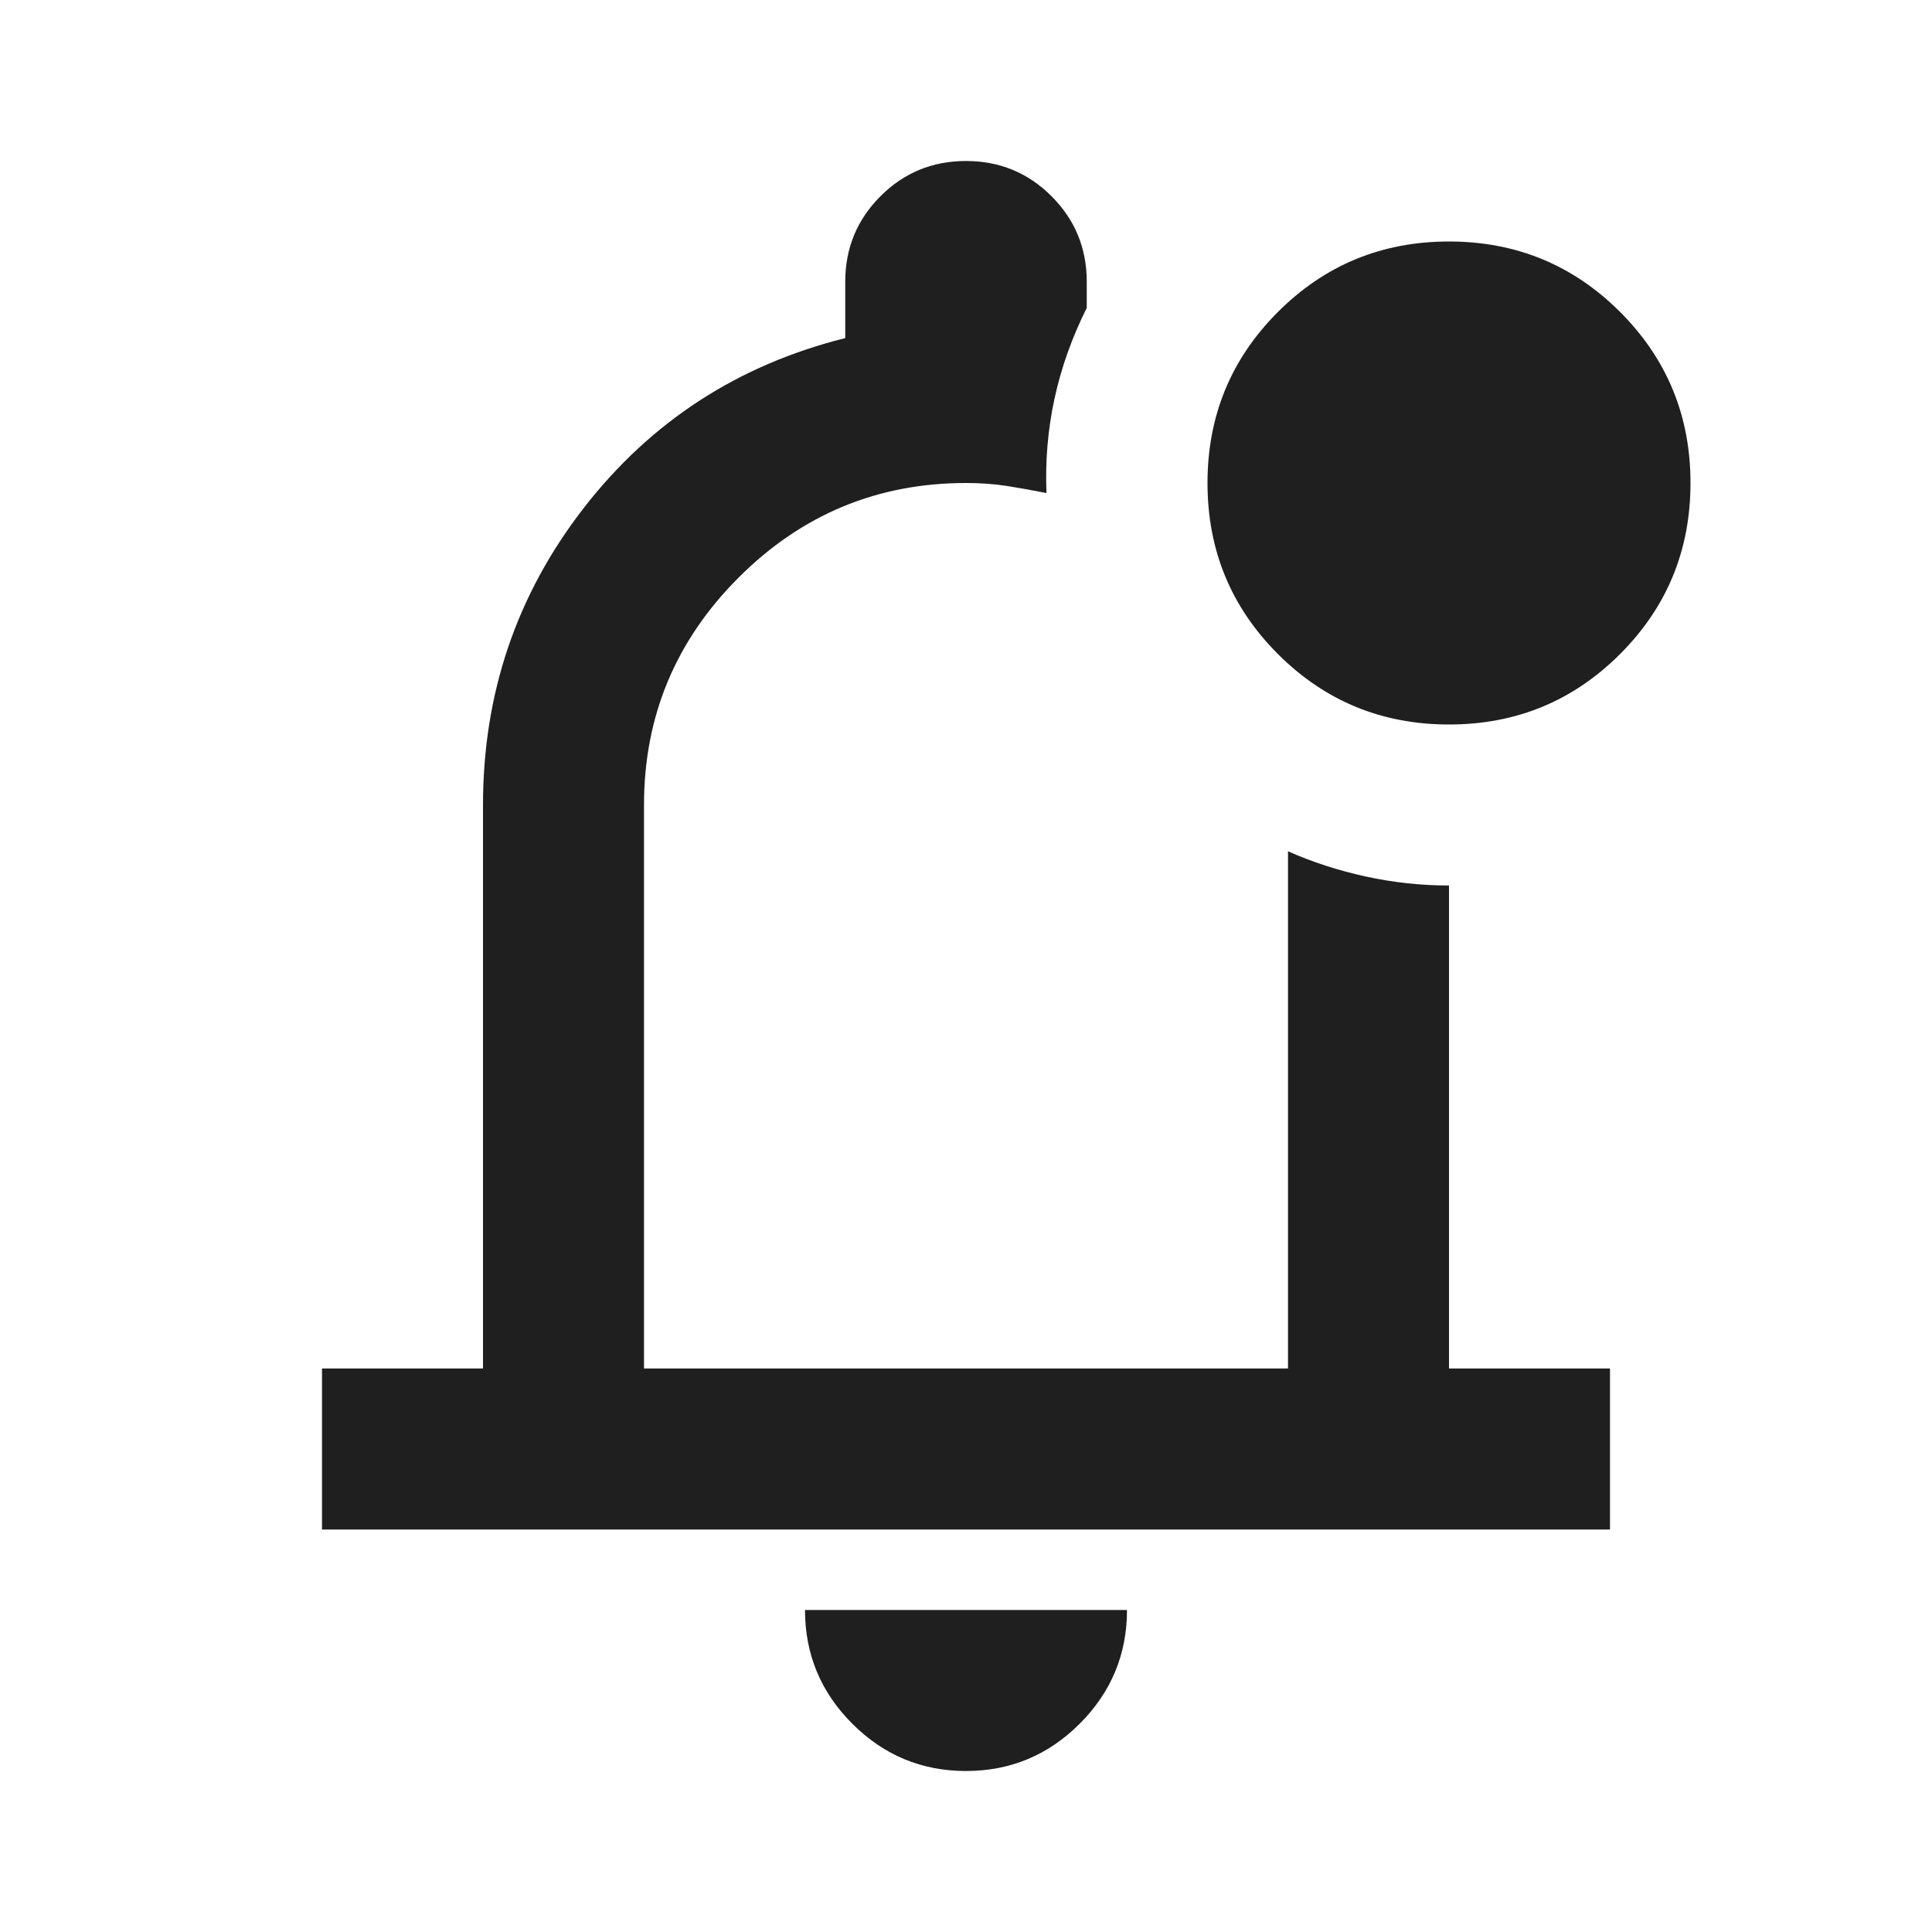
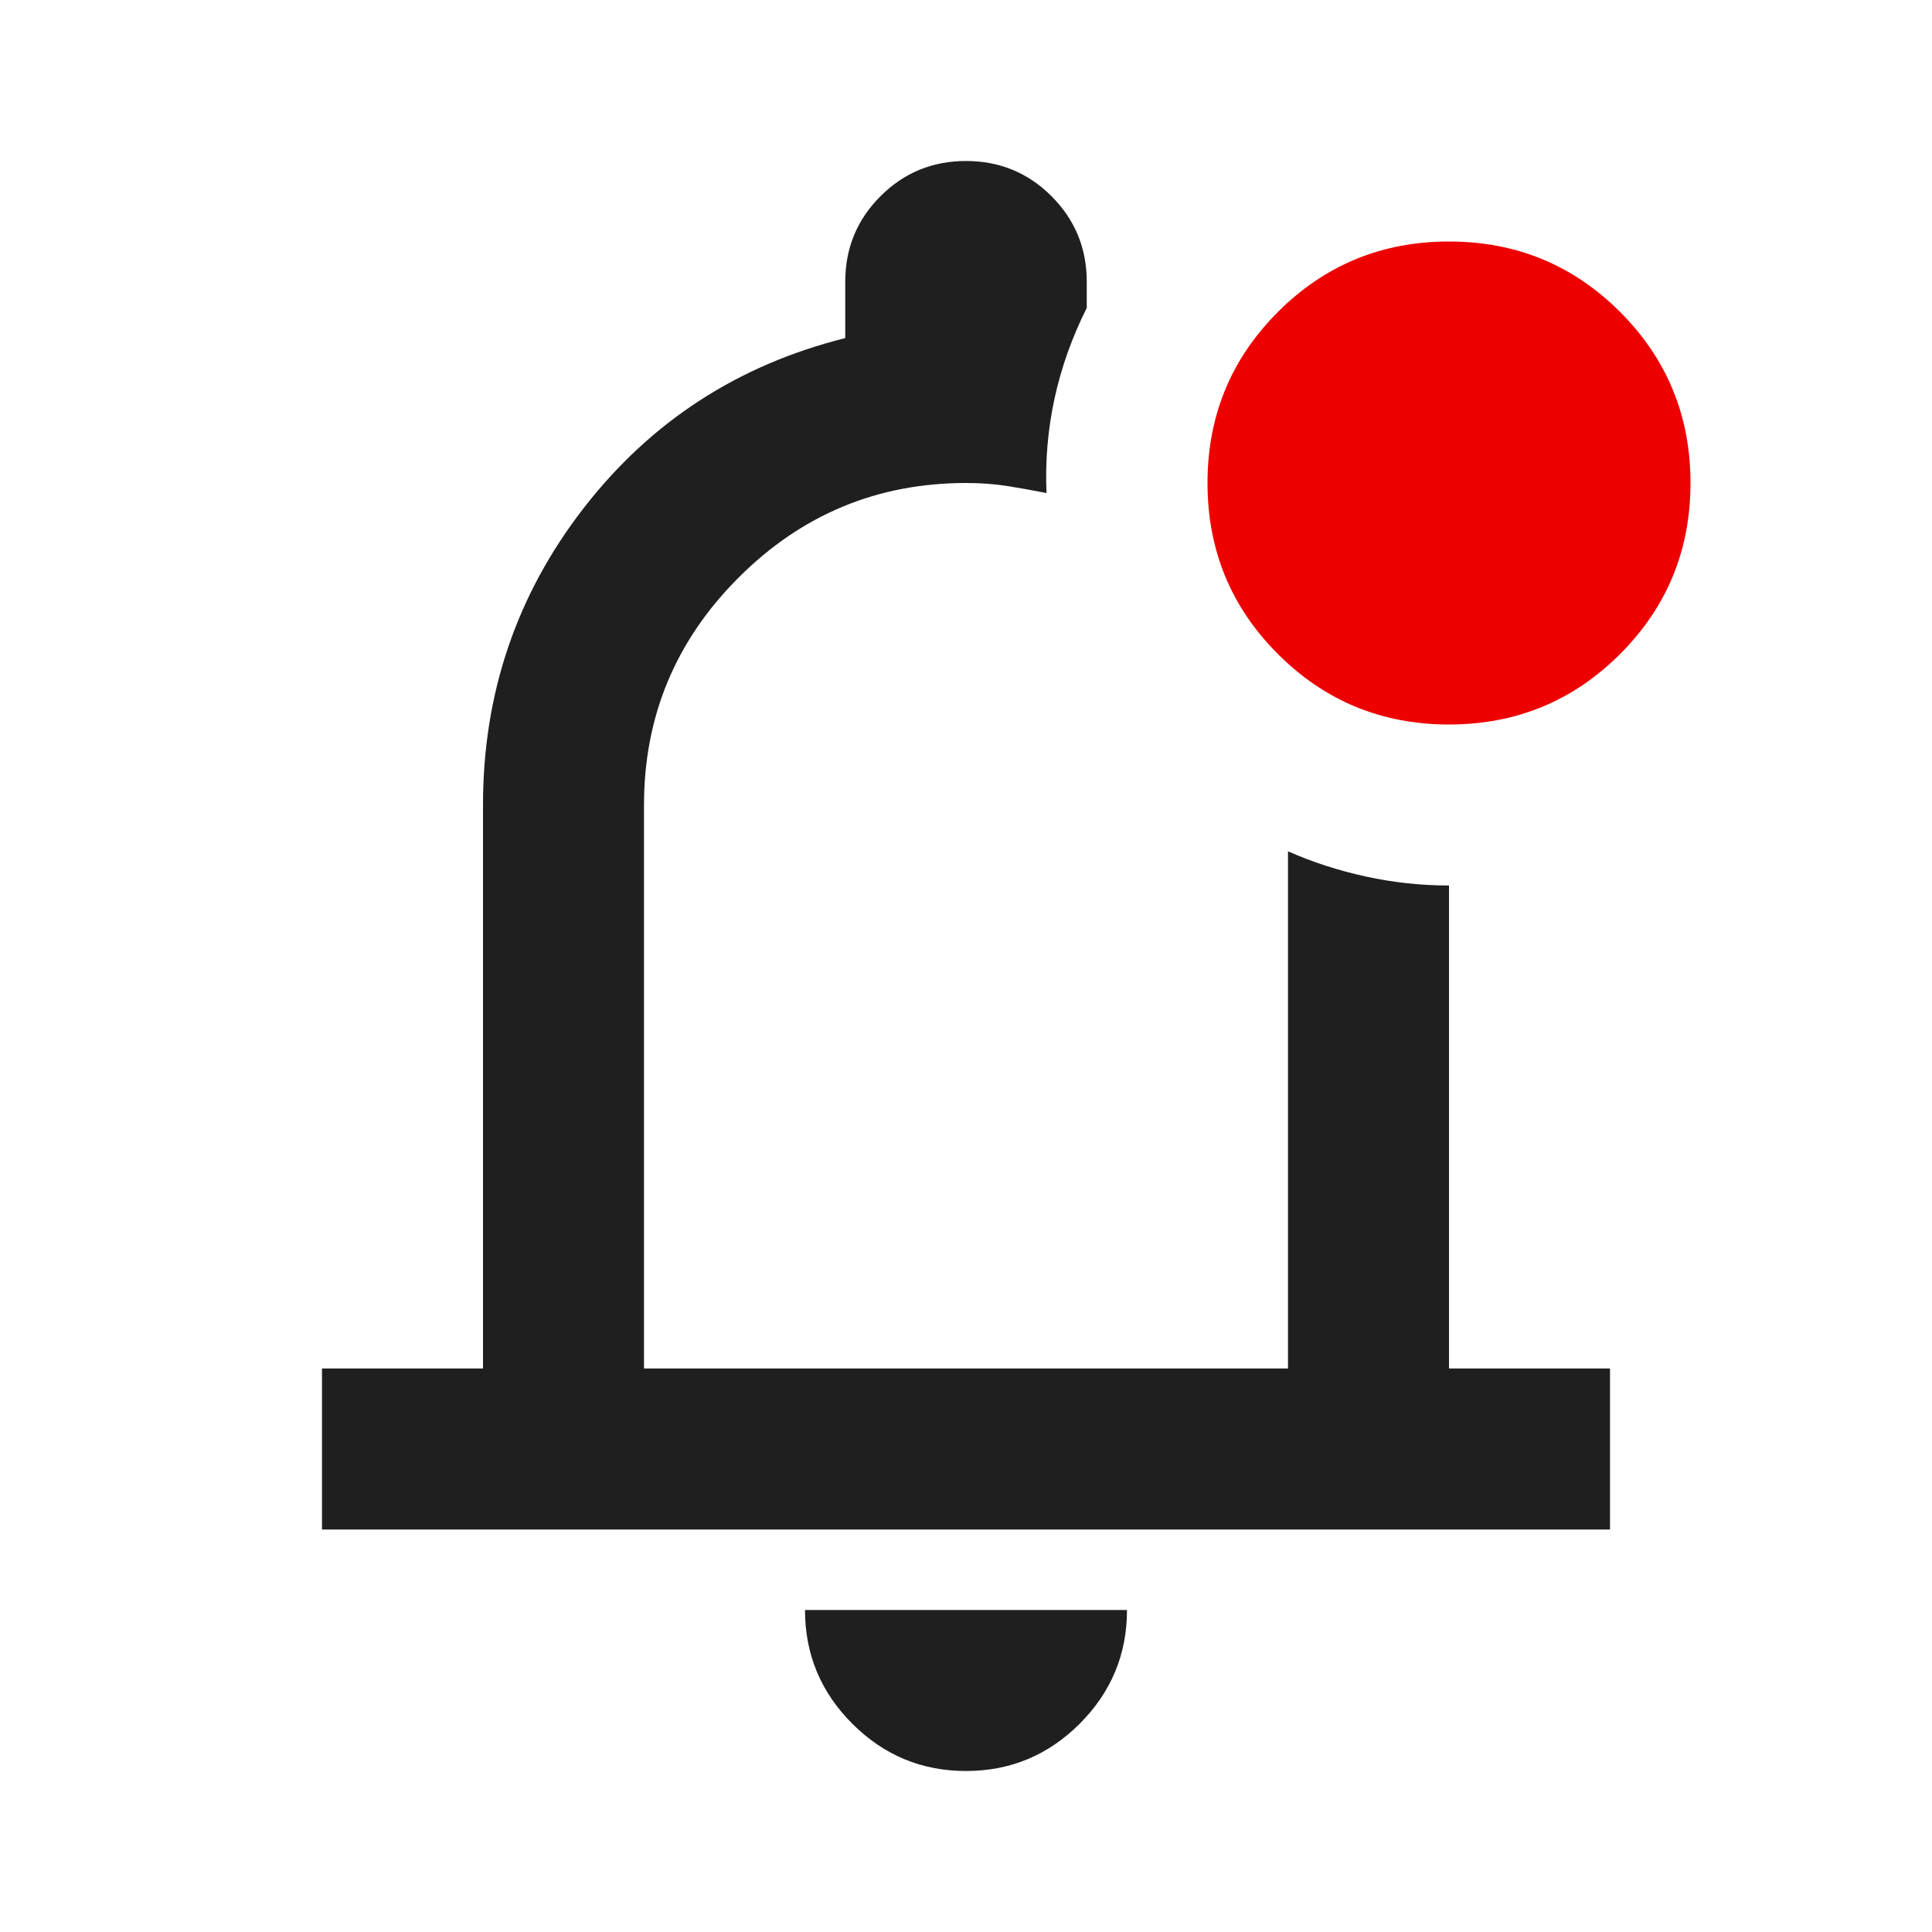
<svg xmlns="http://www.w3.org/2000/svg" height="24px" viewBox="0 -960 960 960" width="24px" fill="#1f1f1f">
-   <path d="M480-80q-33 0-56.5-23.5T400-160h160q0 33-23.5 56.5T480-80Zm0-420ZM160-200v-80h80v-280q0-83 50-147.5T420-792v-28q0-25 17.5-42.5T480-880q25 0 42.5 17.5T540-820v13q-11 22-16 45t-4 47q-10-2-19.5-3.5T480-720q-66 0-113 47t-47 113v280h320v-257q18 8 38.5 12.5T720-520v240h80v80H160Zm475-435q-35-35-35-85t35-85q35-35 85-35t85 35q35 35 35 85t-35 85q-35 35-85 35t-85-35Z" />
+   <path d="M480-80q-33 0-56.5-23.5T400-160h160q0 33-23.5 56.5T480-80Zm0-420ZM160-200v-80h80v-280q0-83 50-147.5T420-792v-28q0-25 17.5-42.5T480-880q25 0 42.5 17.5T540-820v13q-11 22-16 45t-4 47q-10-2-19.5-3.5T480-720q-66 0-113 47t-47 113v280h320v-257q18 8 38.5 12.5T720-520v240h80v80H160Z" />
+   <path d="M635-635q-35-35-35-85t35-85q35-35 85-35t85 35q35 35 35 85t-35 85q-35 35-85 35t-85-35Z" fill="#e00" />
</svg>
